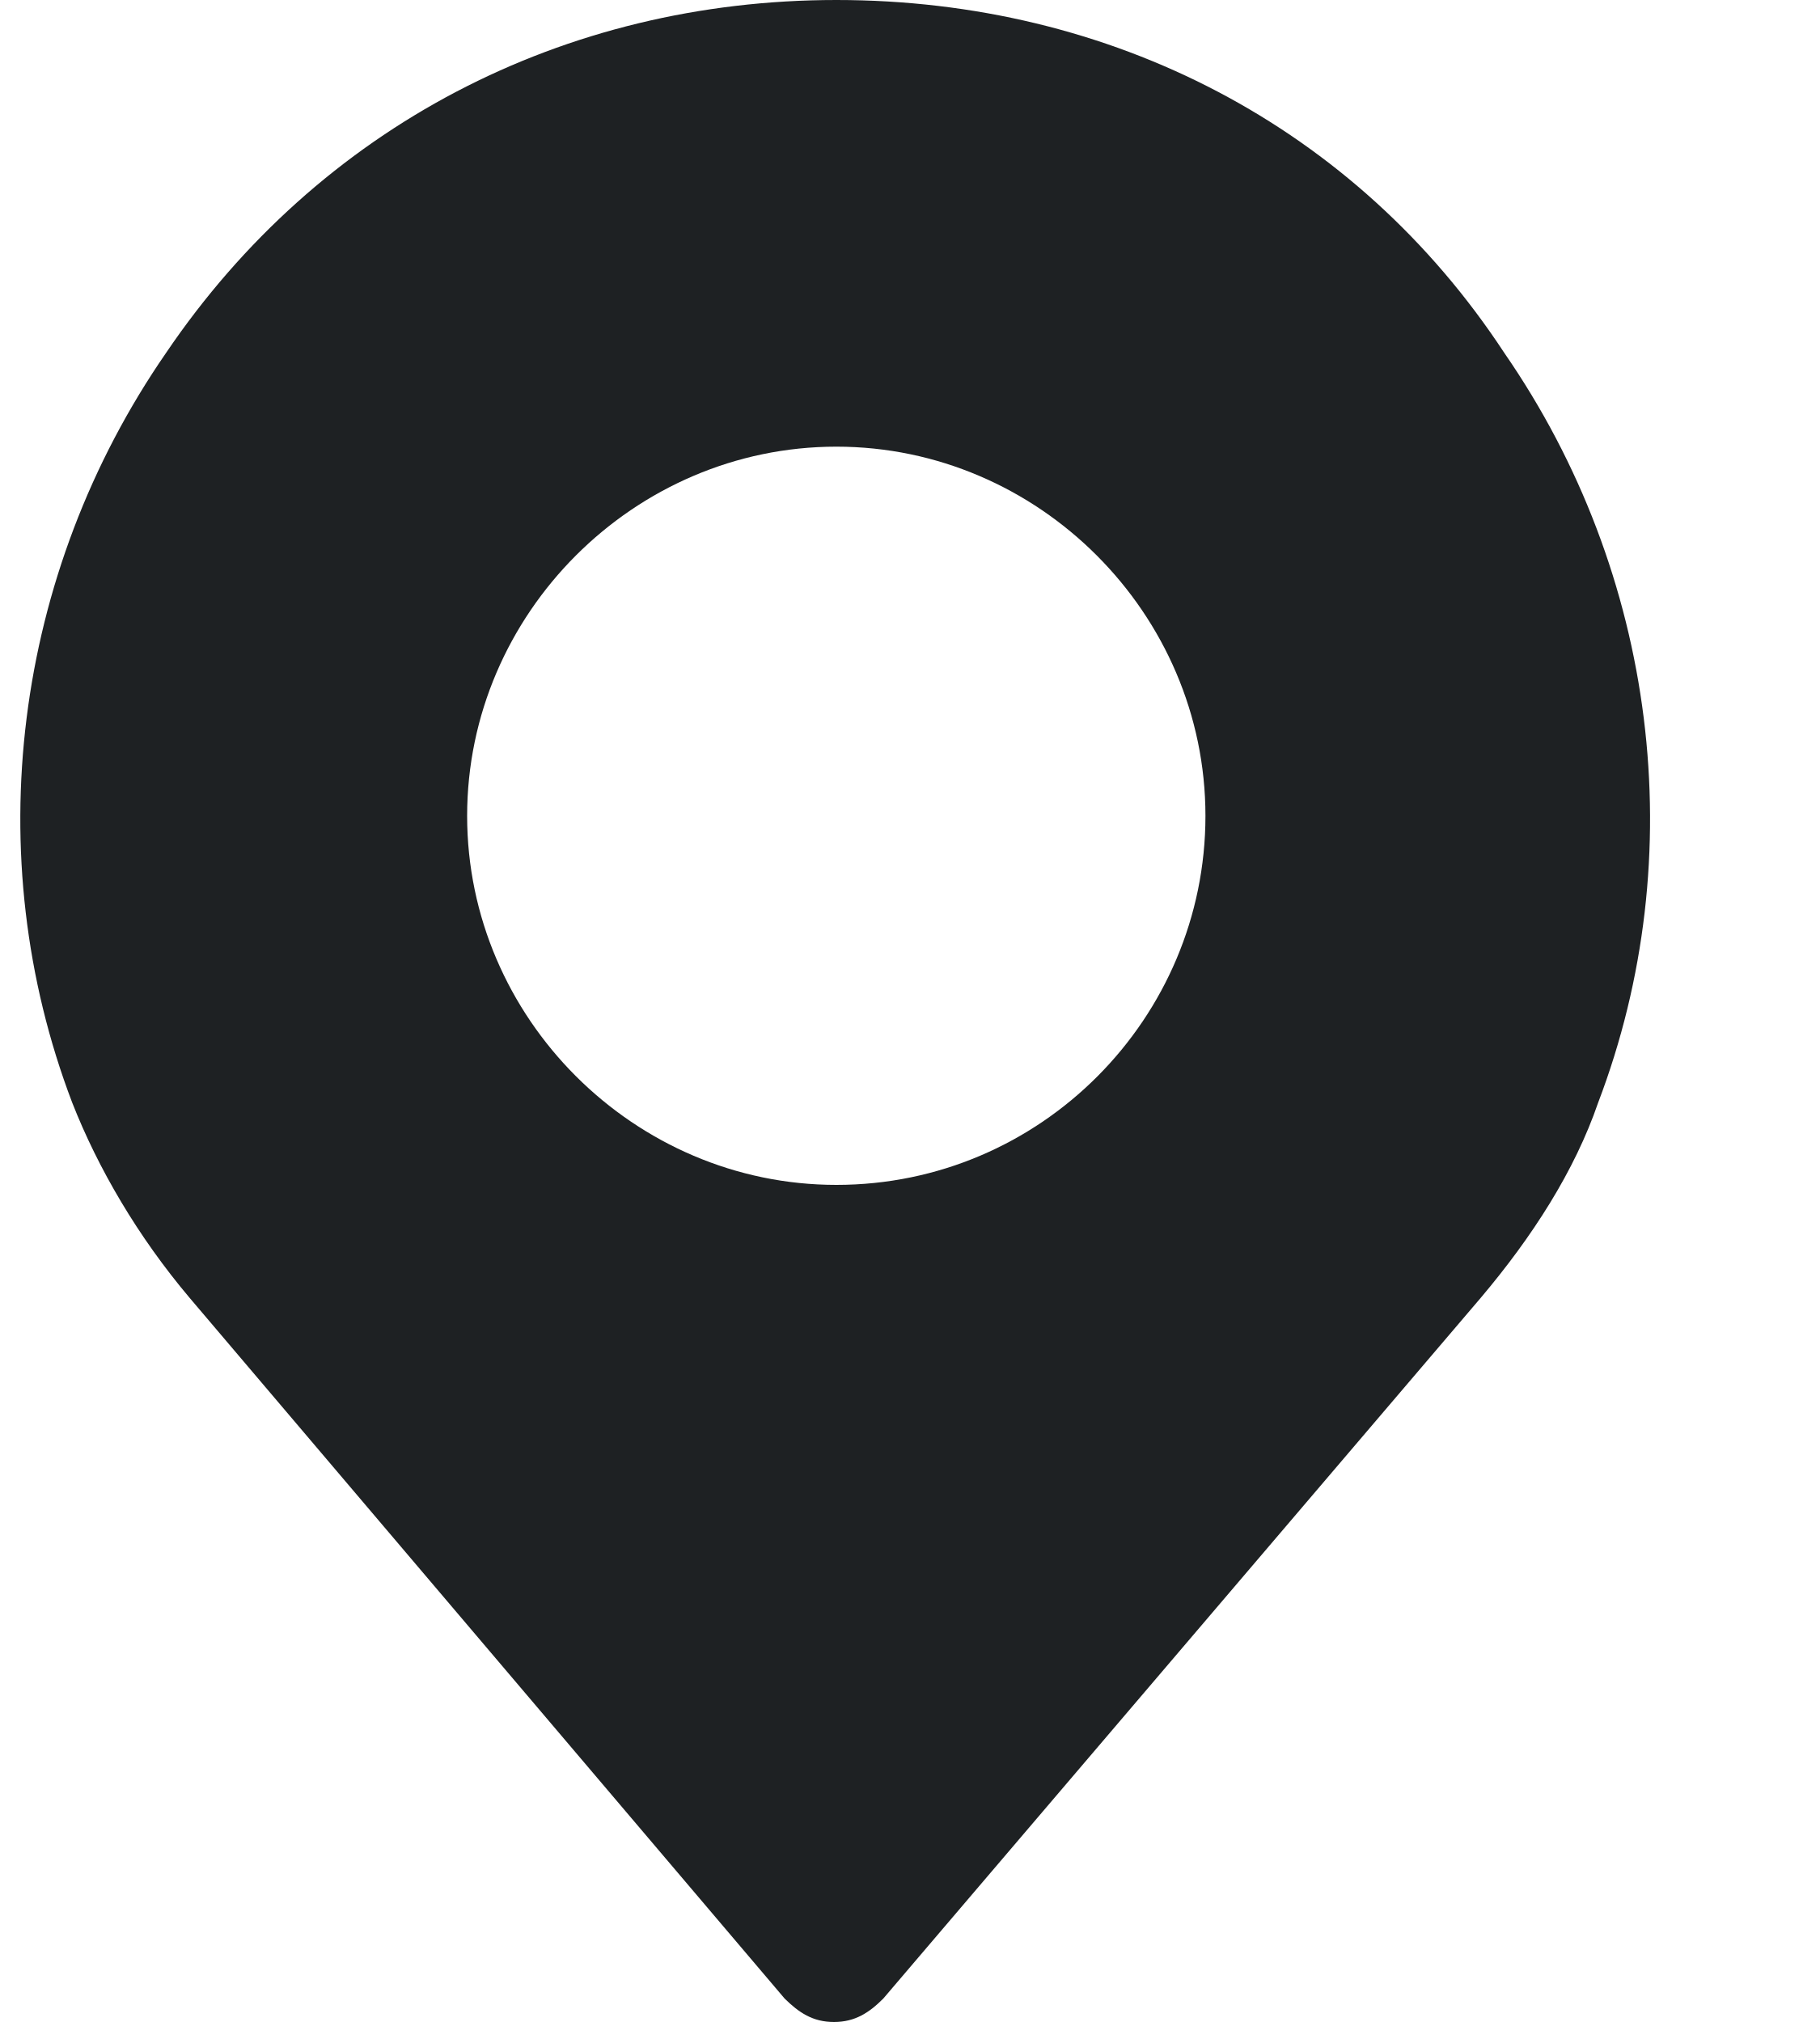
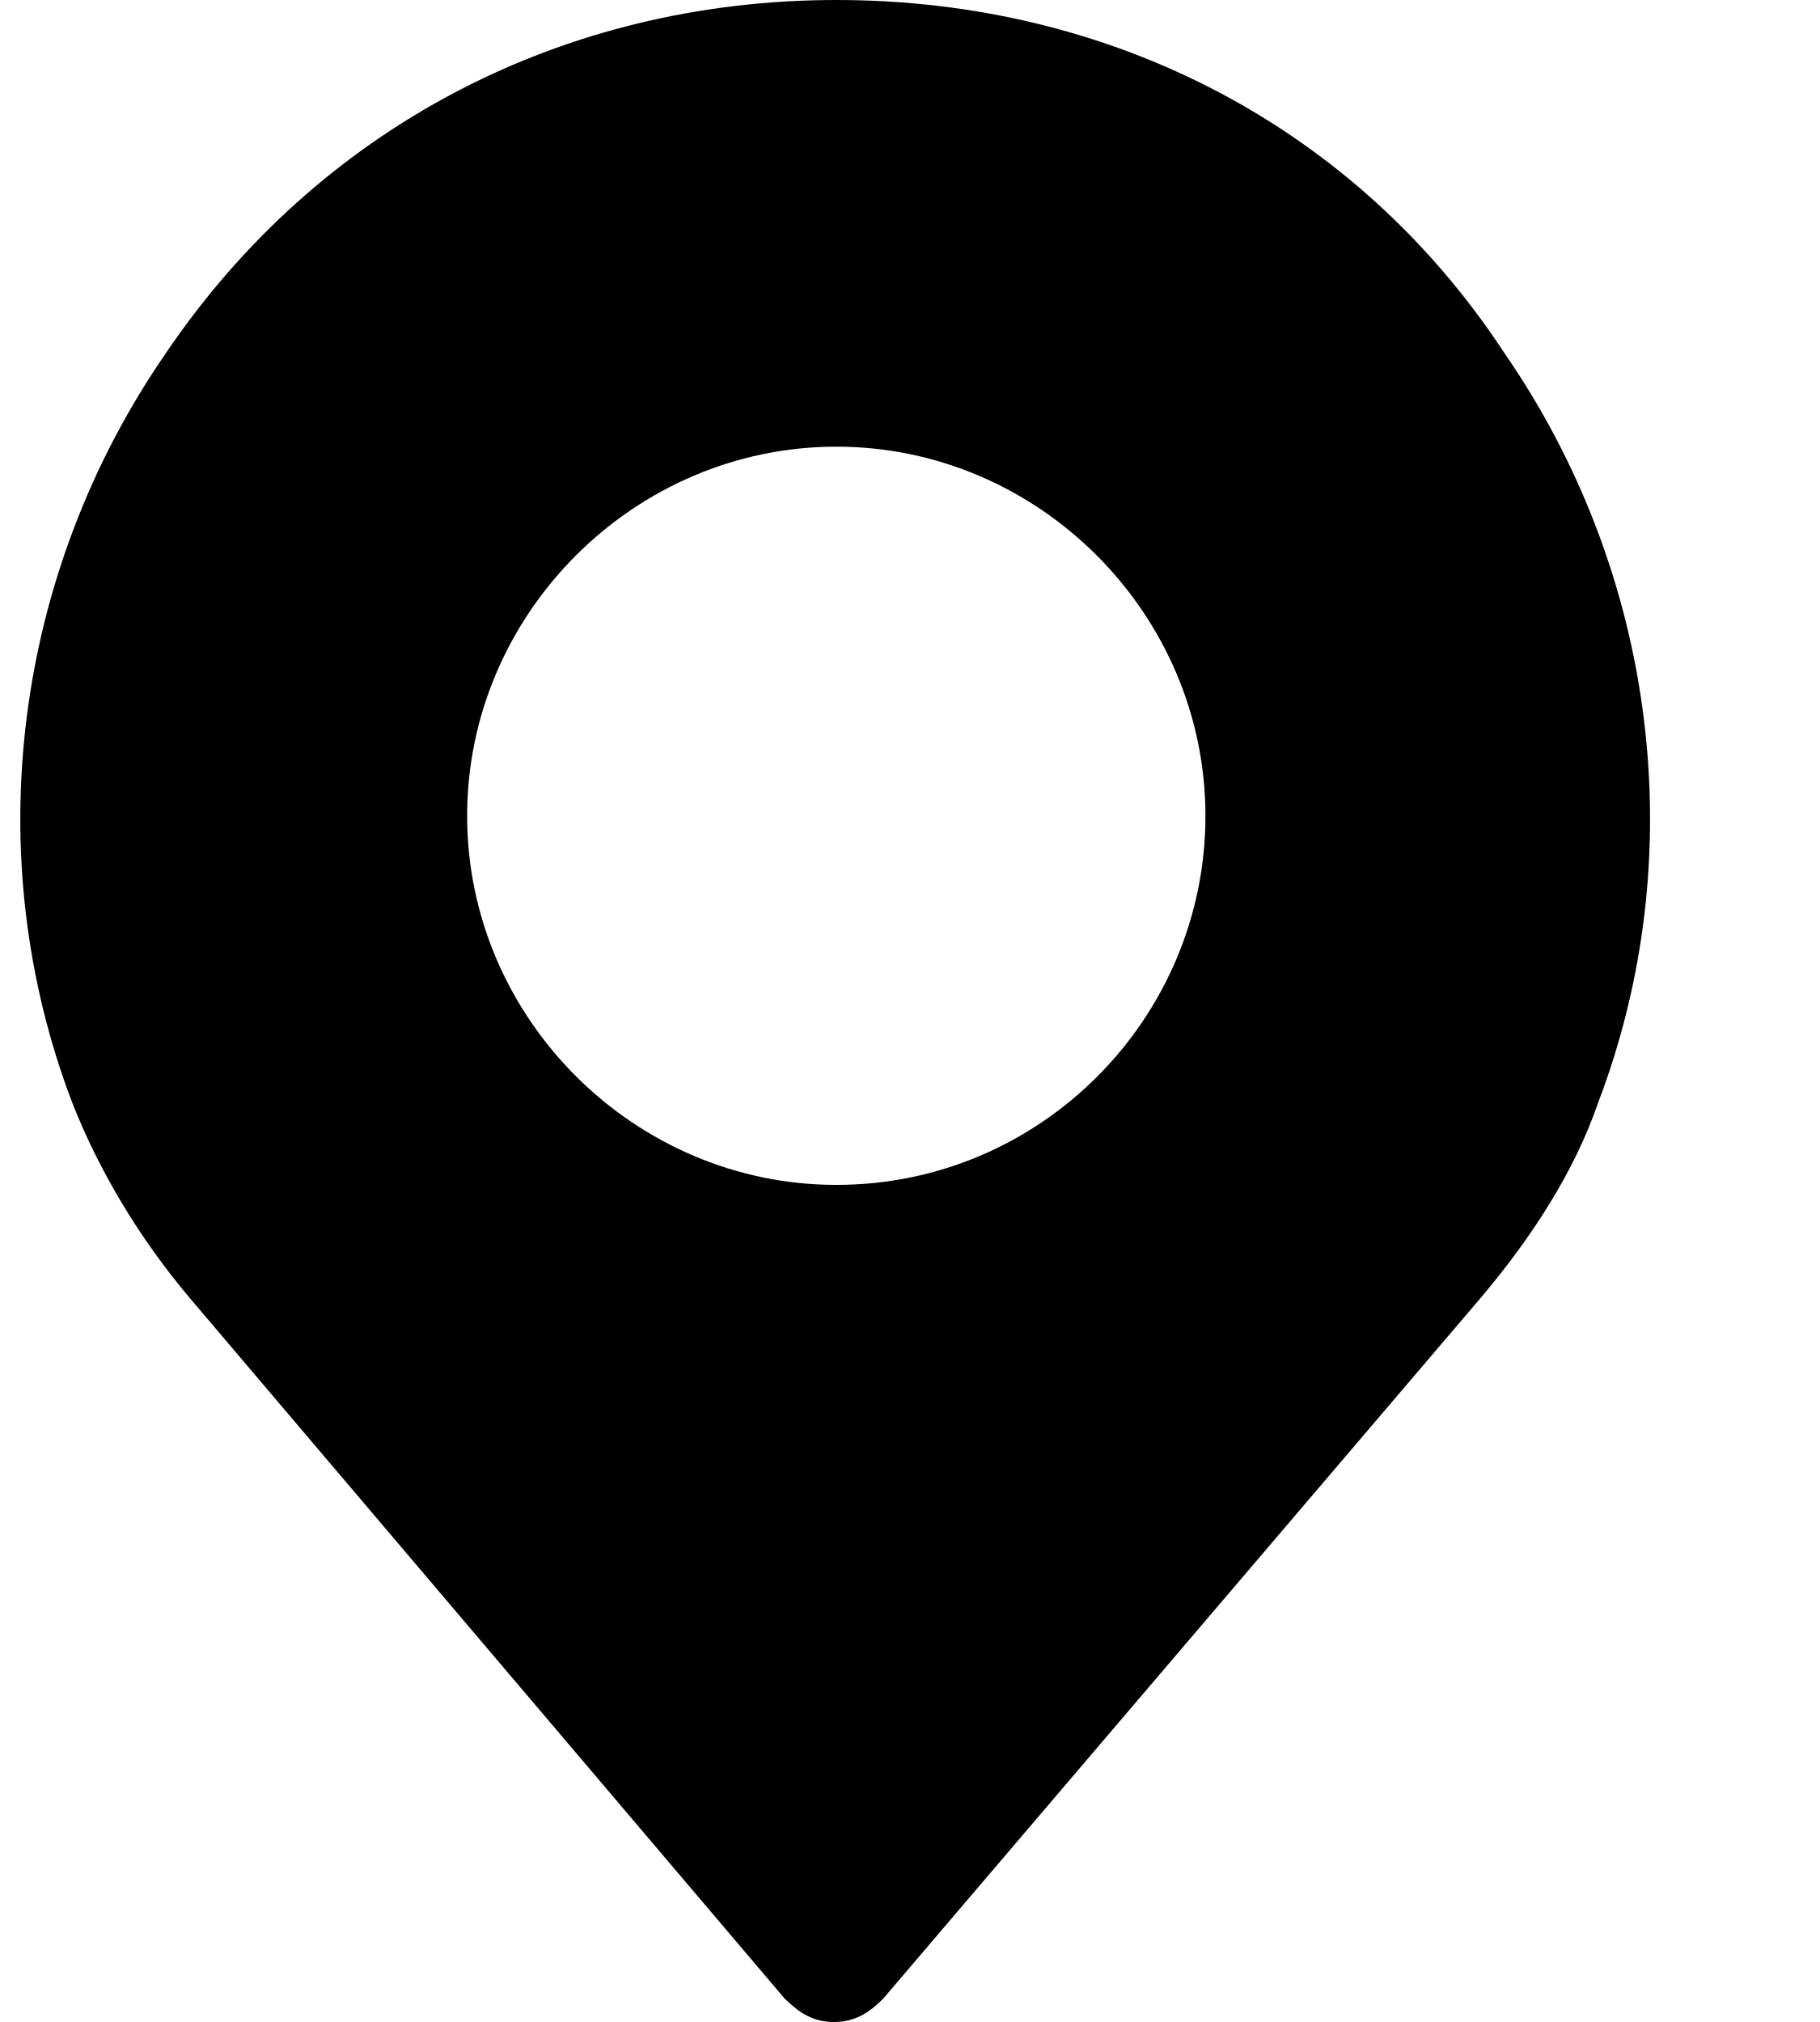
- <svg xmlns="http://www.w3.org/2000/svg" width="9" height="10" viewBox="0 0 9 10" fill="none">
-   <path d="M7.438 1.744C6.705 0.628 5.496 0 4.136 0C2.787 0 1.578 0.628 0.822 1.744C0.066 2.837 -0.108 4.233 0.357 5.453C0.485 5.779 0.682 6.116 0.938 6.419L3.88 9.884C3.95 9.953 4.019 10 4.124 10C4.229 10 4.299 9.953 4.368 9.884L7.322 6.419C7.578 6.116 7.787 5.791 7.903 5.453C8.368 4.233 8.194 2.837 7.438 1.744ZM4.136 5.86C3.136 5.86 2.31 5.035 2.31 4.035C2.31 3.035 3.136 2.209 4.136 2.209C5.136 2.209 5.961 3.035 5.961 4.035C5.961 5.035 5.147 5.86 4.136 5.86Z" fill="#1E2123" />
+ <svg xmlns="http://www.w3.org/2000/svg" width="9" height="10" viewBox="0 0 9 10">
+   <path d="M7.438 1.744C6.705 0.628 5.496 0 4.136 0C2.787 0 1.578 0.628 0.822 1.744C0.066 2.837 -0.108 4.233 0.357 5.453C0.485 5.779 0.682 6.116 0.938 6.419L3.88 9.884C3.95 9.953 4.019 10 4.124 10C4.229 10 4.299 9.953 4.368 9.884L7.322 6.419C7.578 6.116 7.787 5.791 7.903 5.453C8.368 4.233 8.194 2.837 7.438 1.744ZM4.136 5.86C3.136 5.86 2.31 5.035 2.31 4.035C2.31 3.035 3.136 2.209 4.136 2.209C5.136 2.209 5.961 3.035 5.961 4.035C5.961 5.035 5.147 5.86 4.136 5.86Z" />
</svg>
